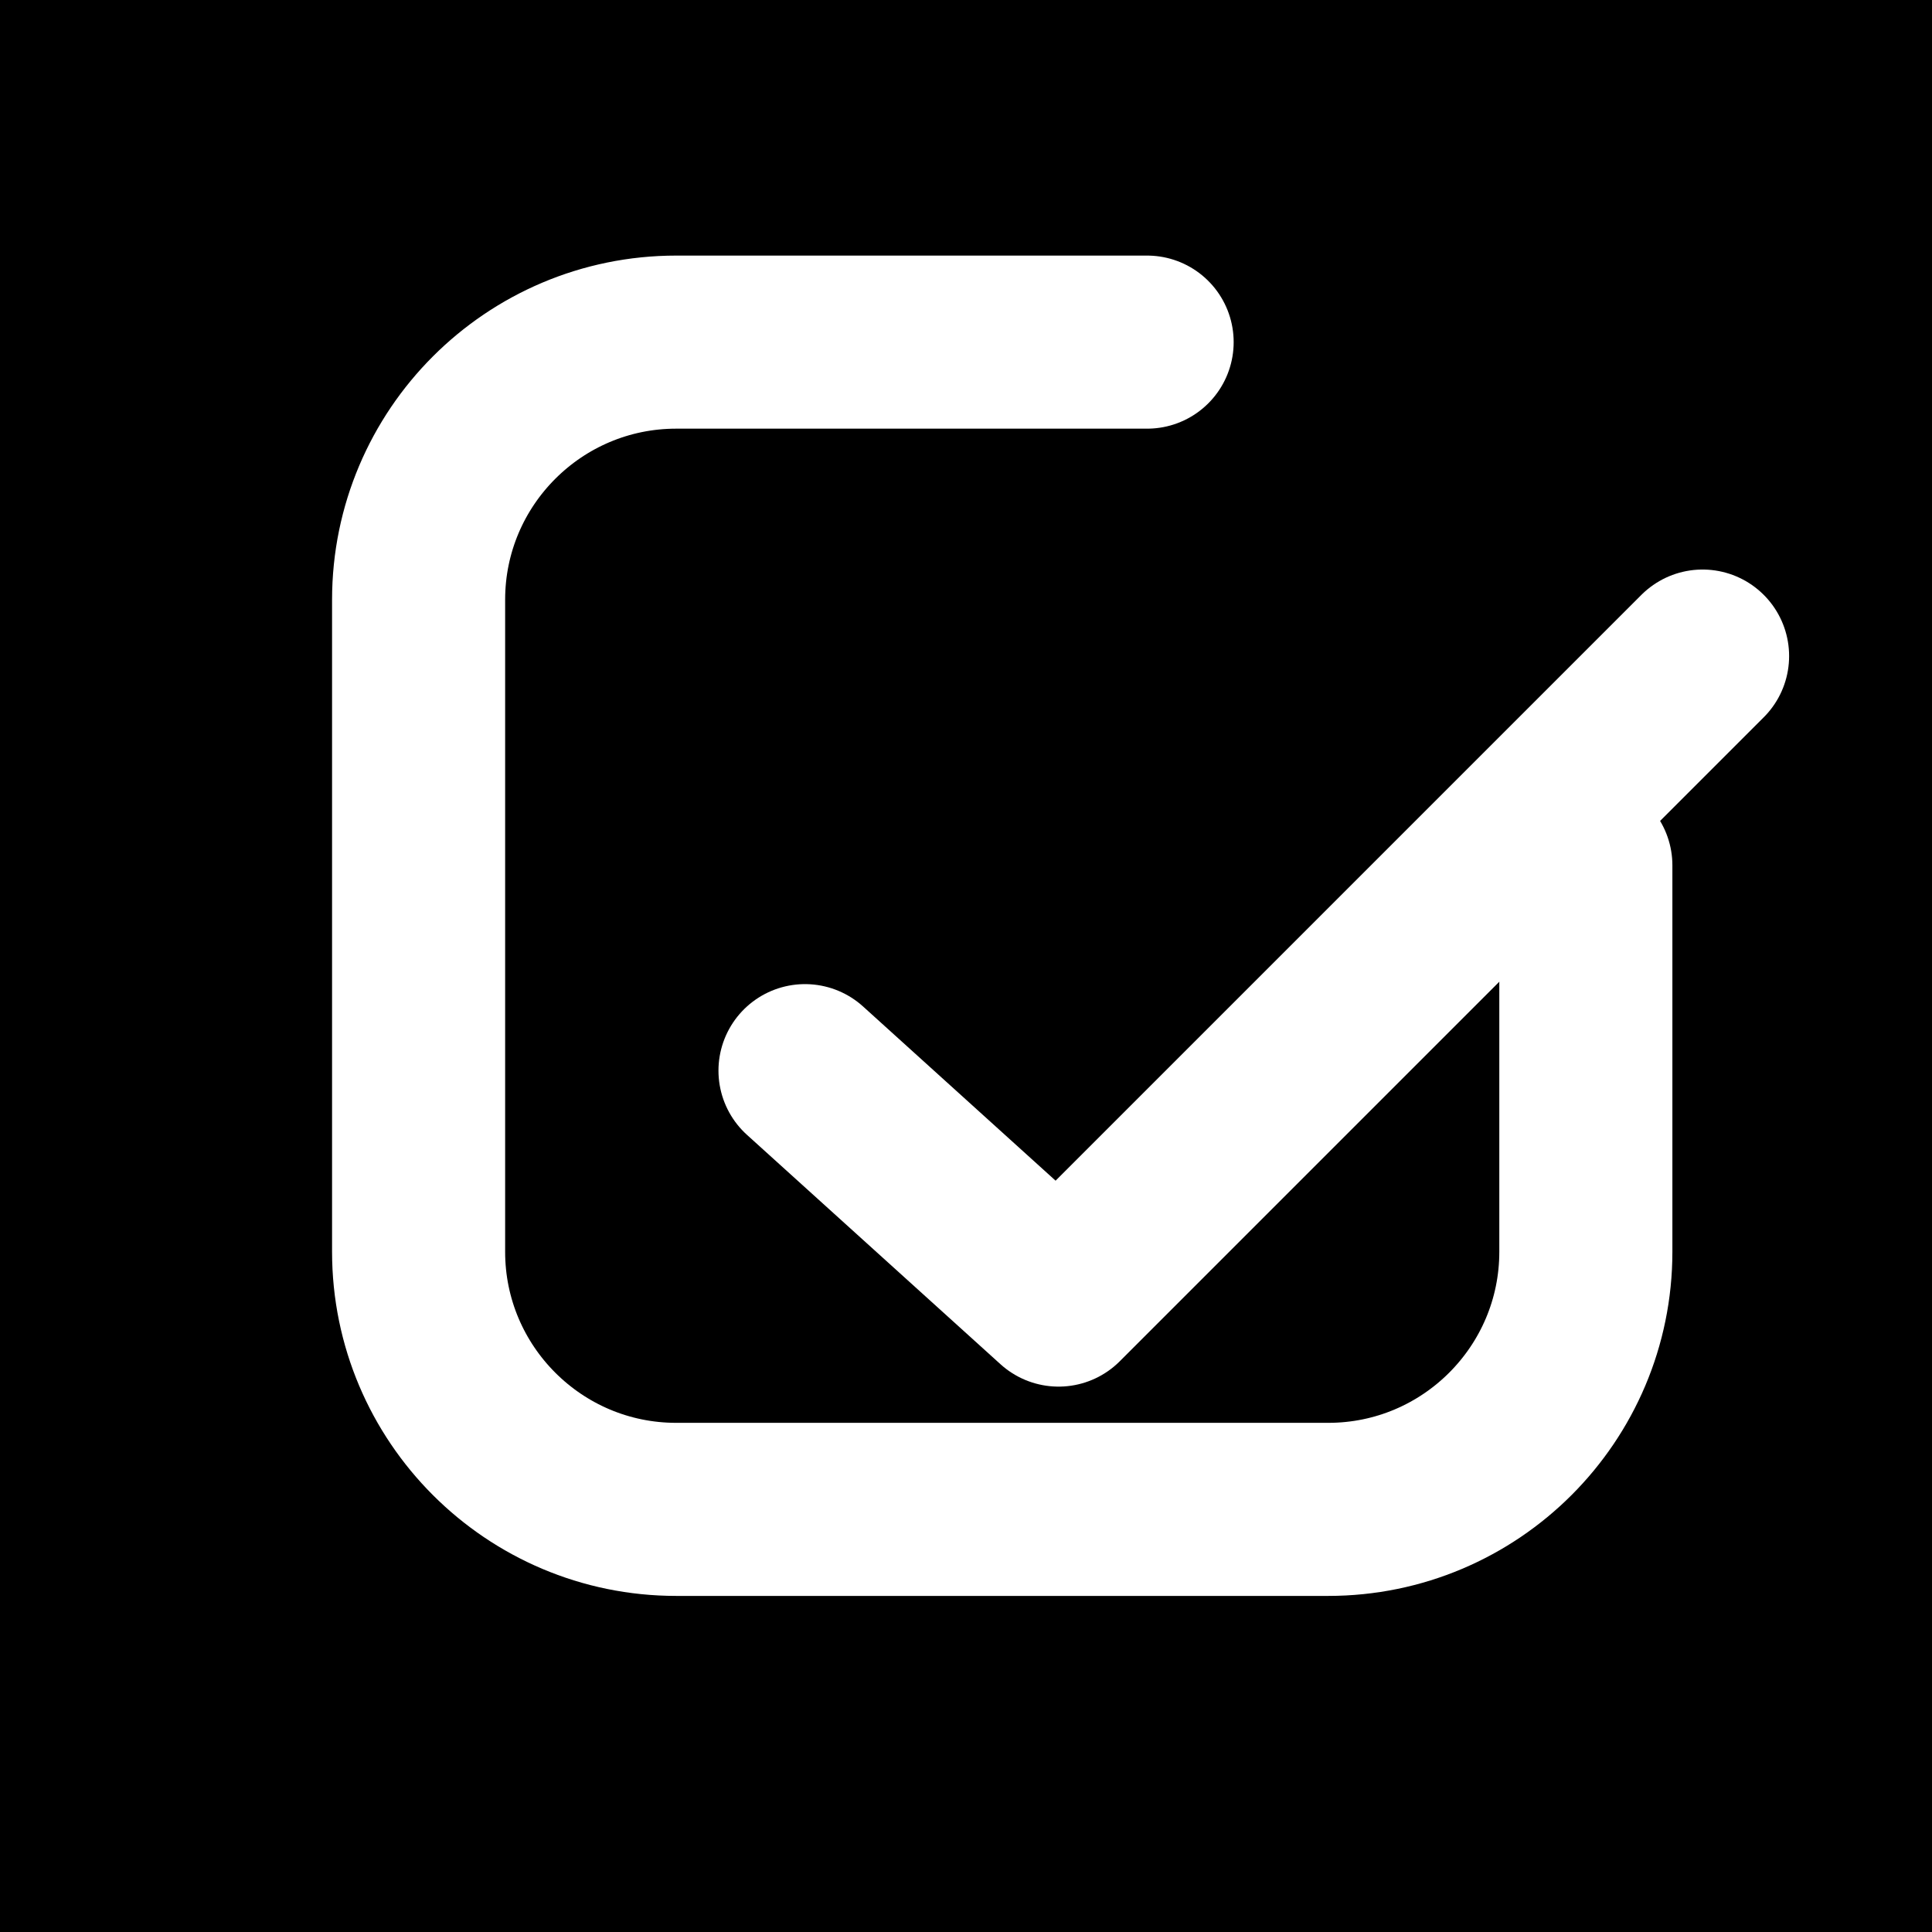
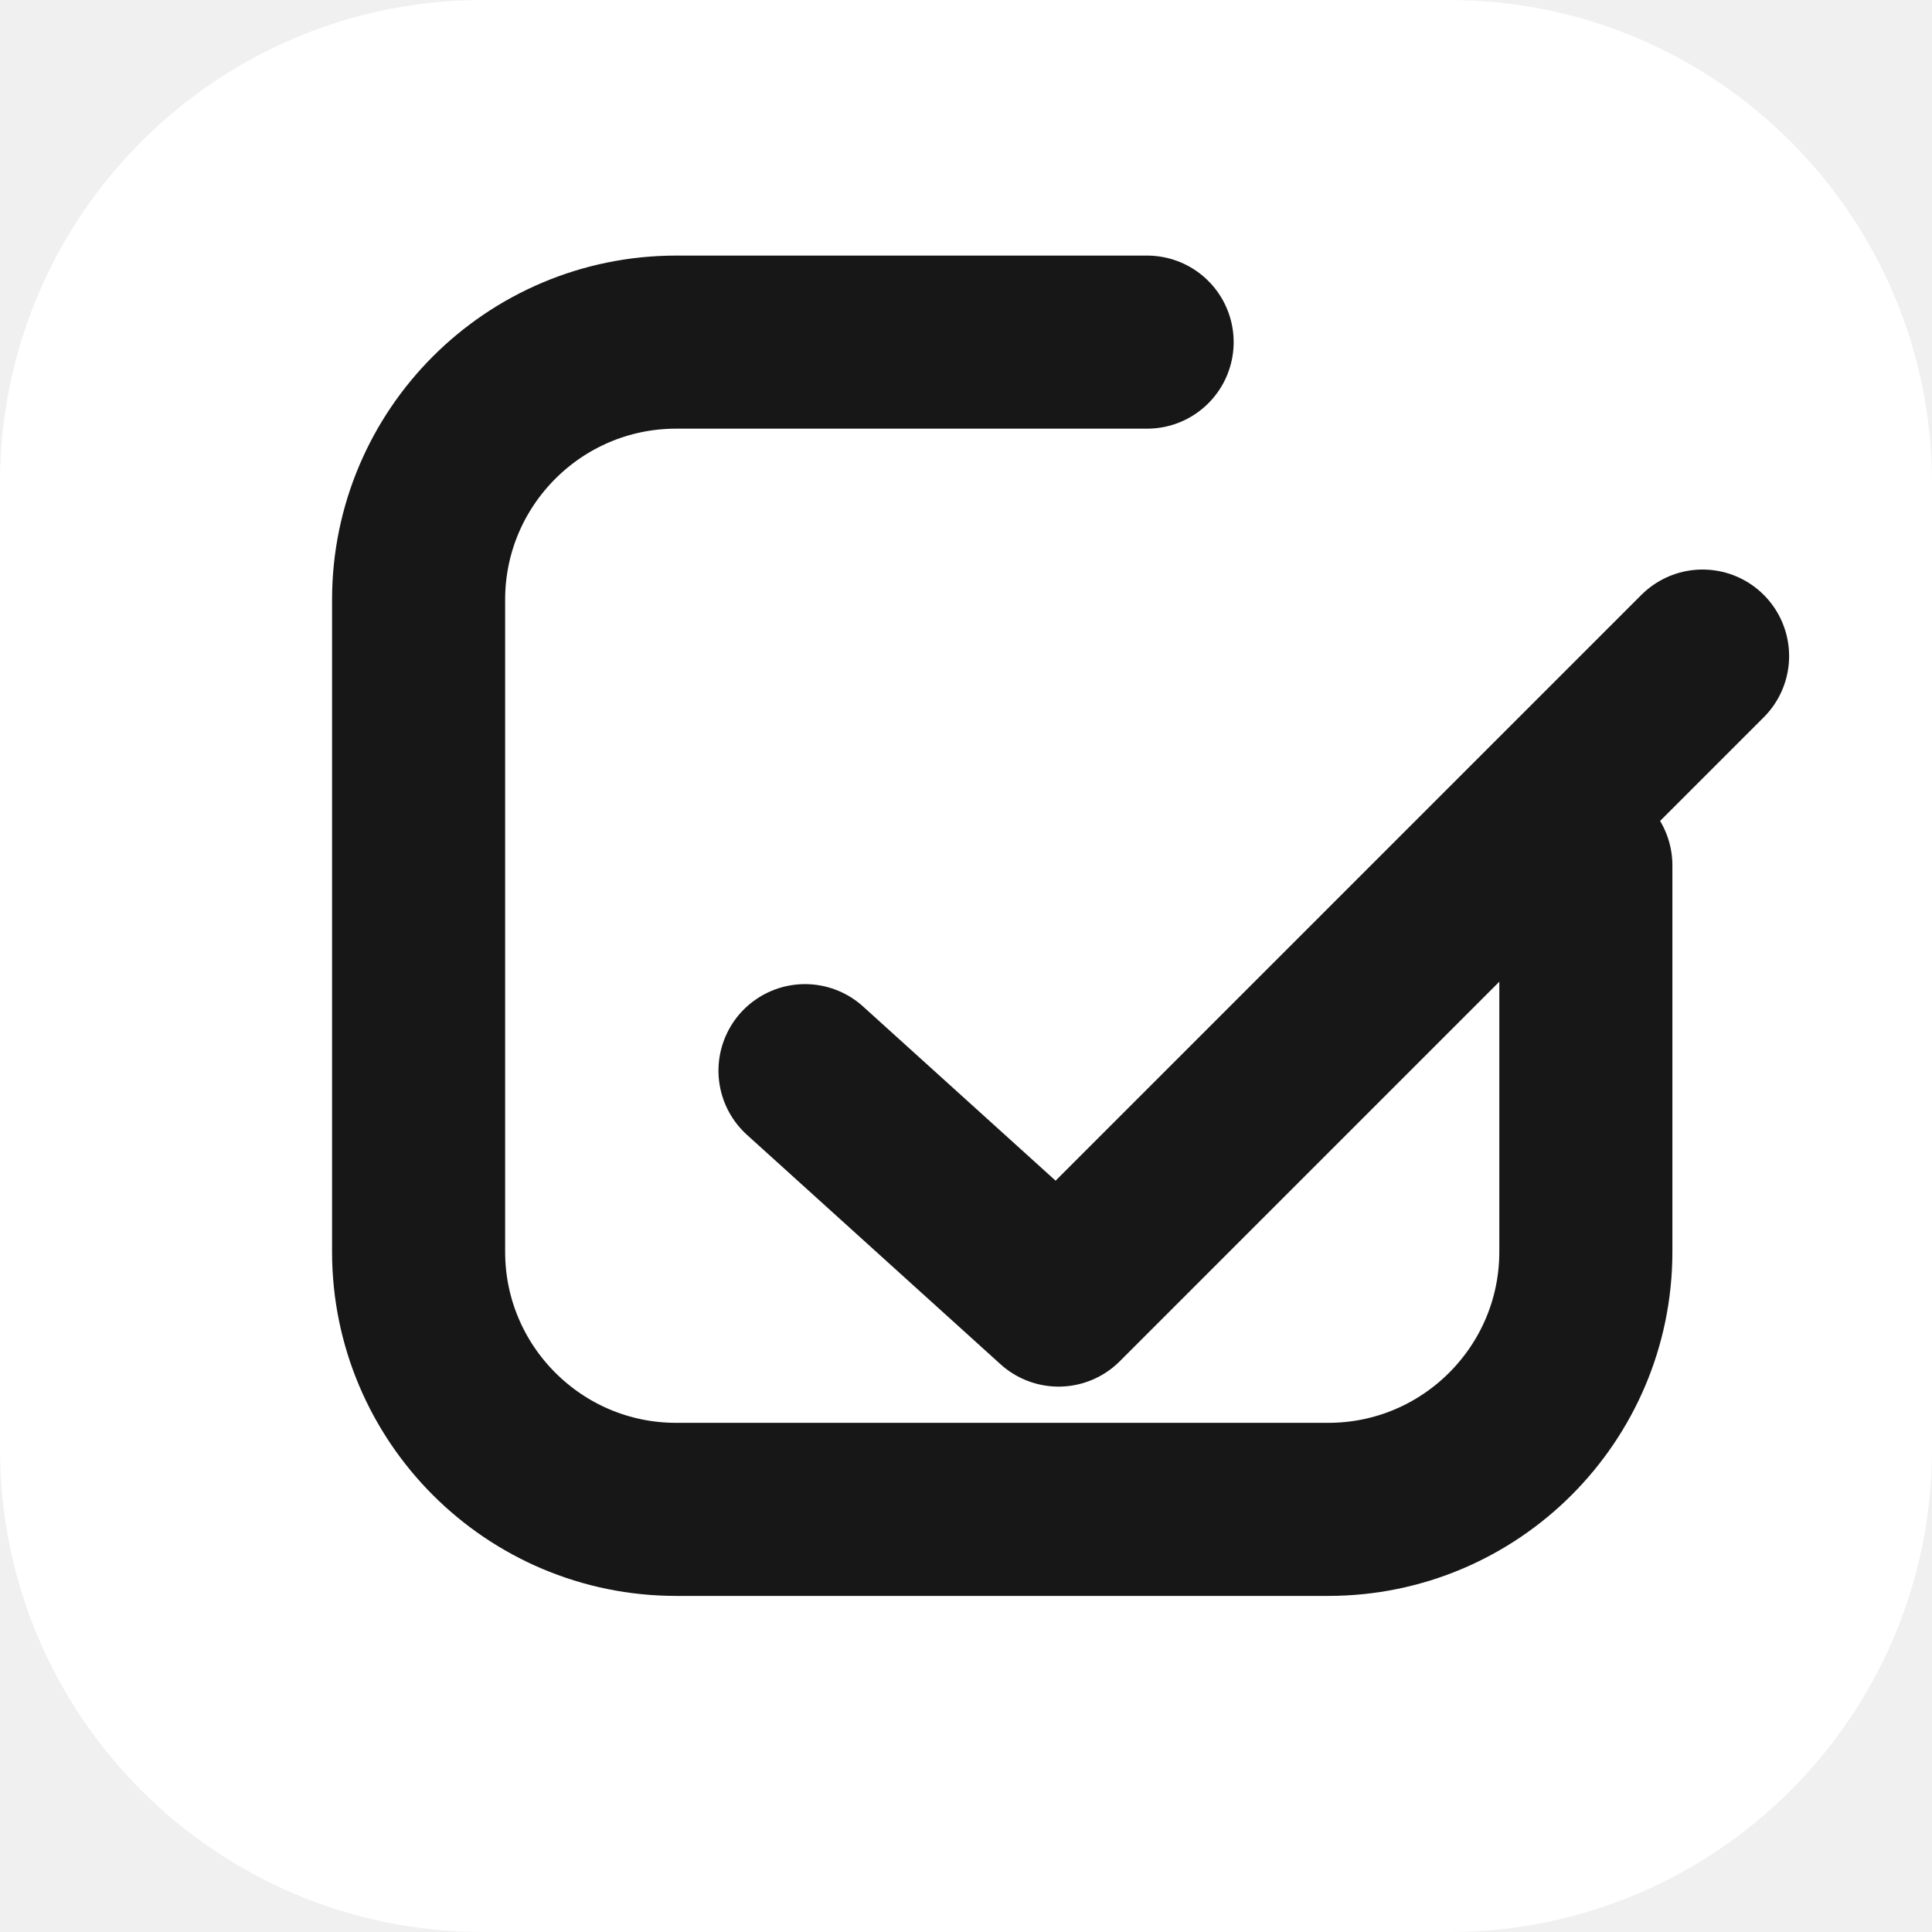
<svg xmlns="http://www.w3.org/2000/svg" width="192" height="192" viewBox="0 0 24 24" fill="none">
-   <rect width="24" height="24" fill="#000000" />
-   <path d="M14.25 4.25H8.4C6.634 4.25 5.2 5.684 5.2 7.45V15.55C5.2 17.316 6.634 18.75 8.4 18.75H16.5C18.266 18.75 19.7 17.316 19.7 15.55V10.75" stroke="#FFFFFF" stroke-width="2.15" stroke-linecap="round" stroke-linejoin="round" />
-   <path d="M10 13.3L13.15 16.15L21.15 8.15" stroke="#FFFFFF" stroke-width="2.15" stroke-linecap="round" stroke-linejoin="round" />
+   <rect width="24" height="24" rx="6" fill="#FFFFFF" />
+   <path d="M14.25 4.25H8.4C6.634 4.25 5.2 5.684 5.2 7.45V15.55C5.2 17.316 6.634 18.75 8.4 18.75H16.5C18.266 18.75 19.7 17.316 19.7 15.55V10.75" stroke="#171717" stroke-width="2.15" stroke-linecap="round" stroke-linejoin="round" />
+   <path d="M10 13.3L13.15 16.15L21.15 8.15" stroke="#171717" stroke-width="2.15" stroke-linecap="round" stroke-linejoin="round" />
</svg>
